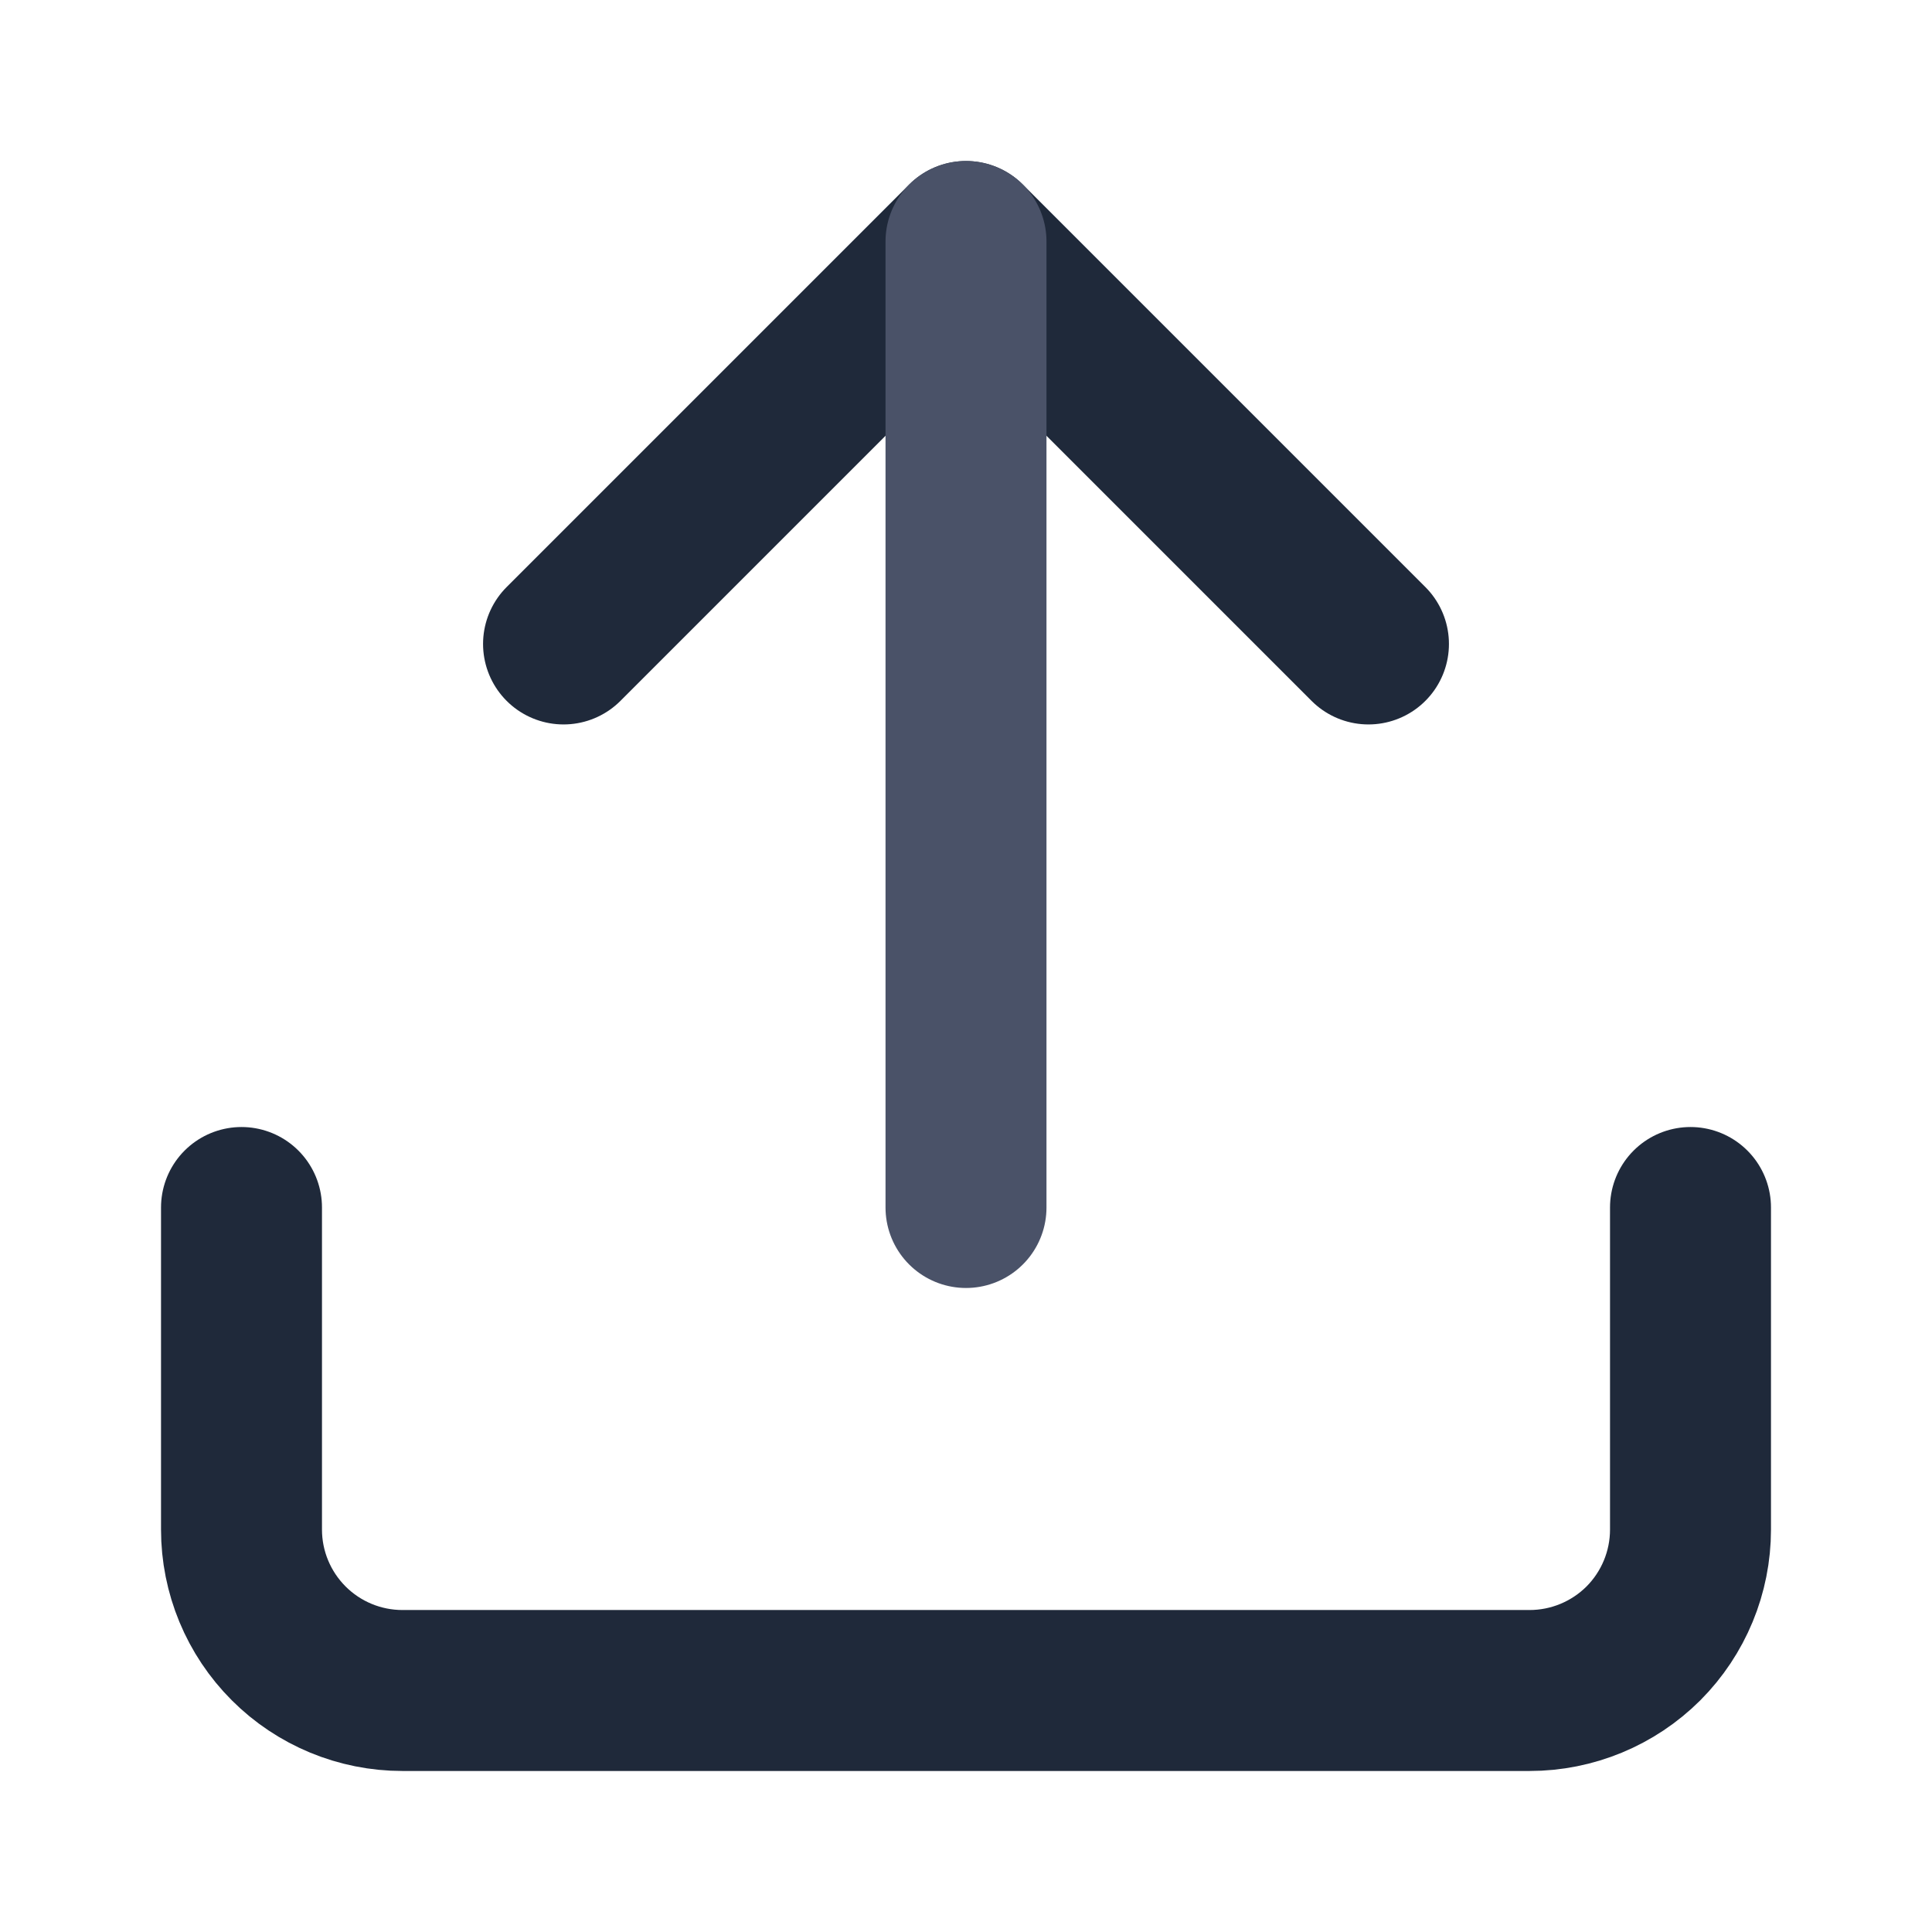
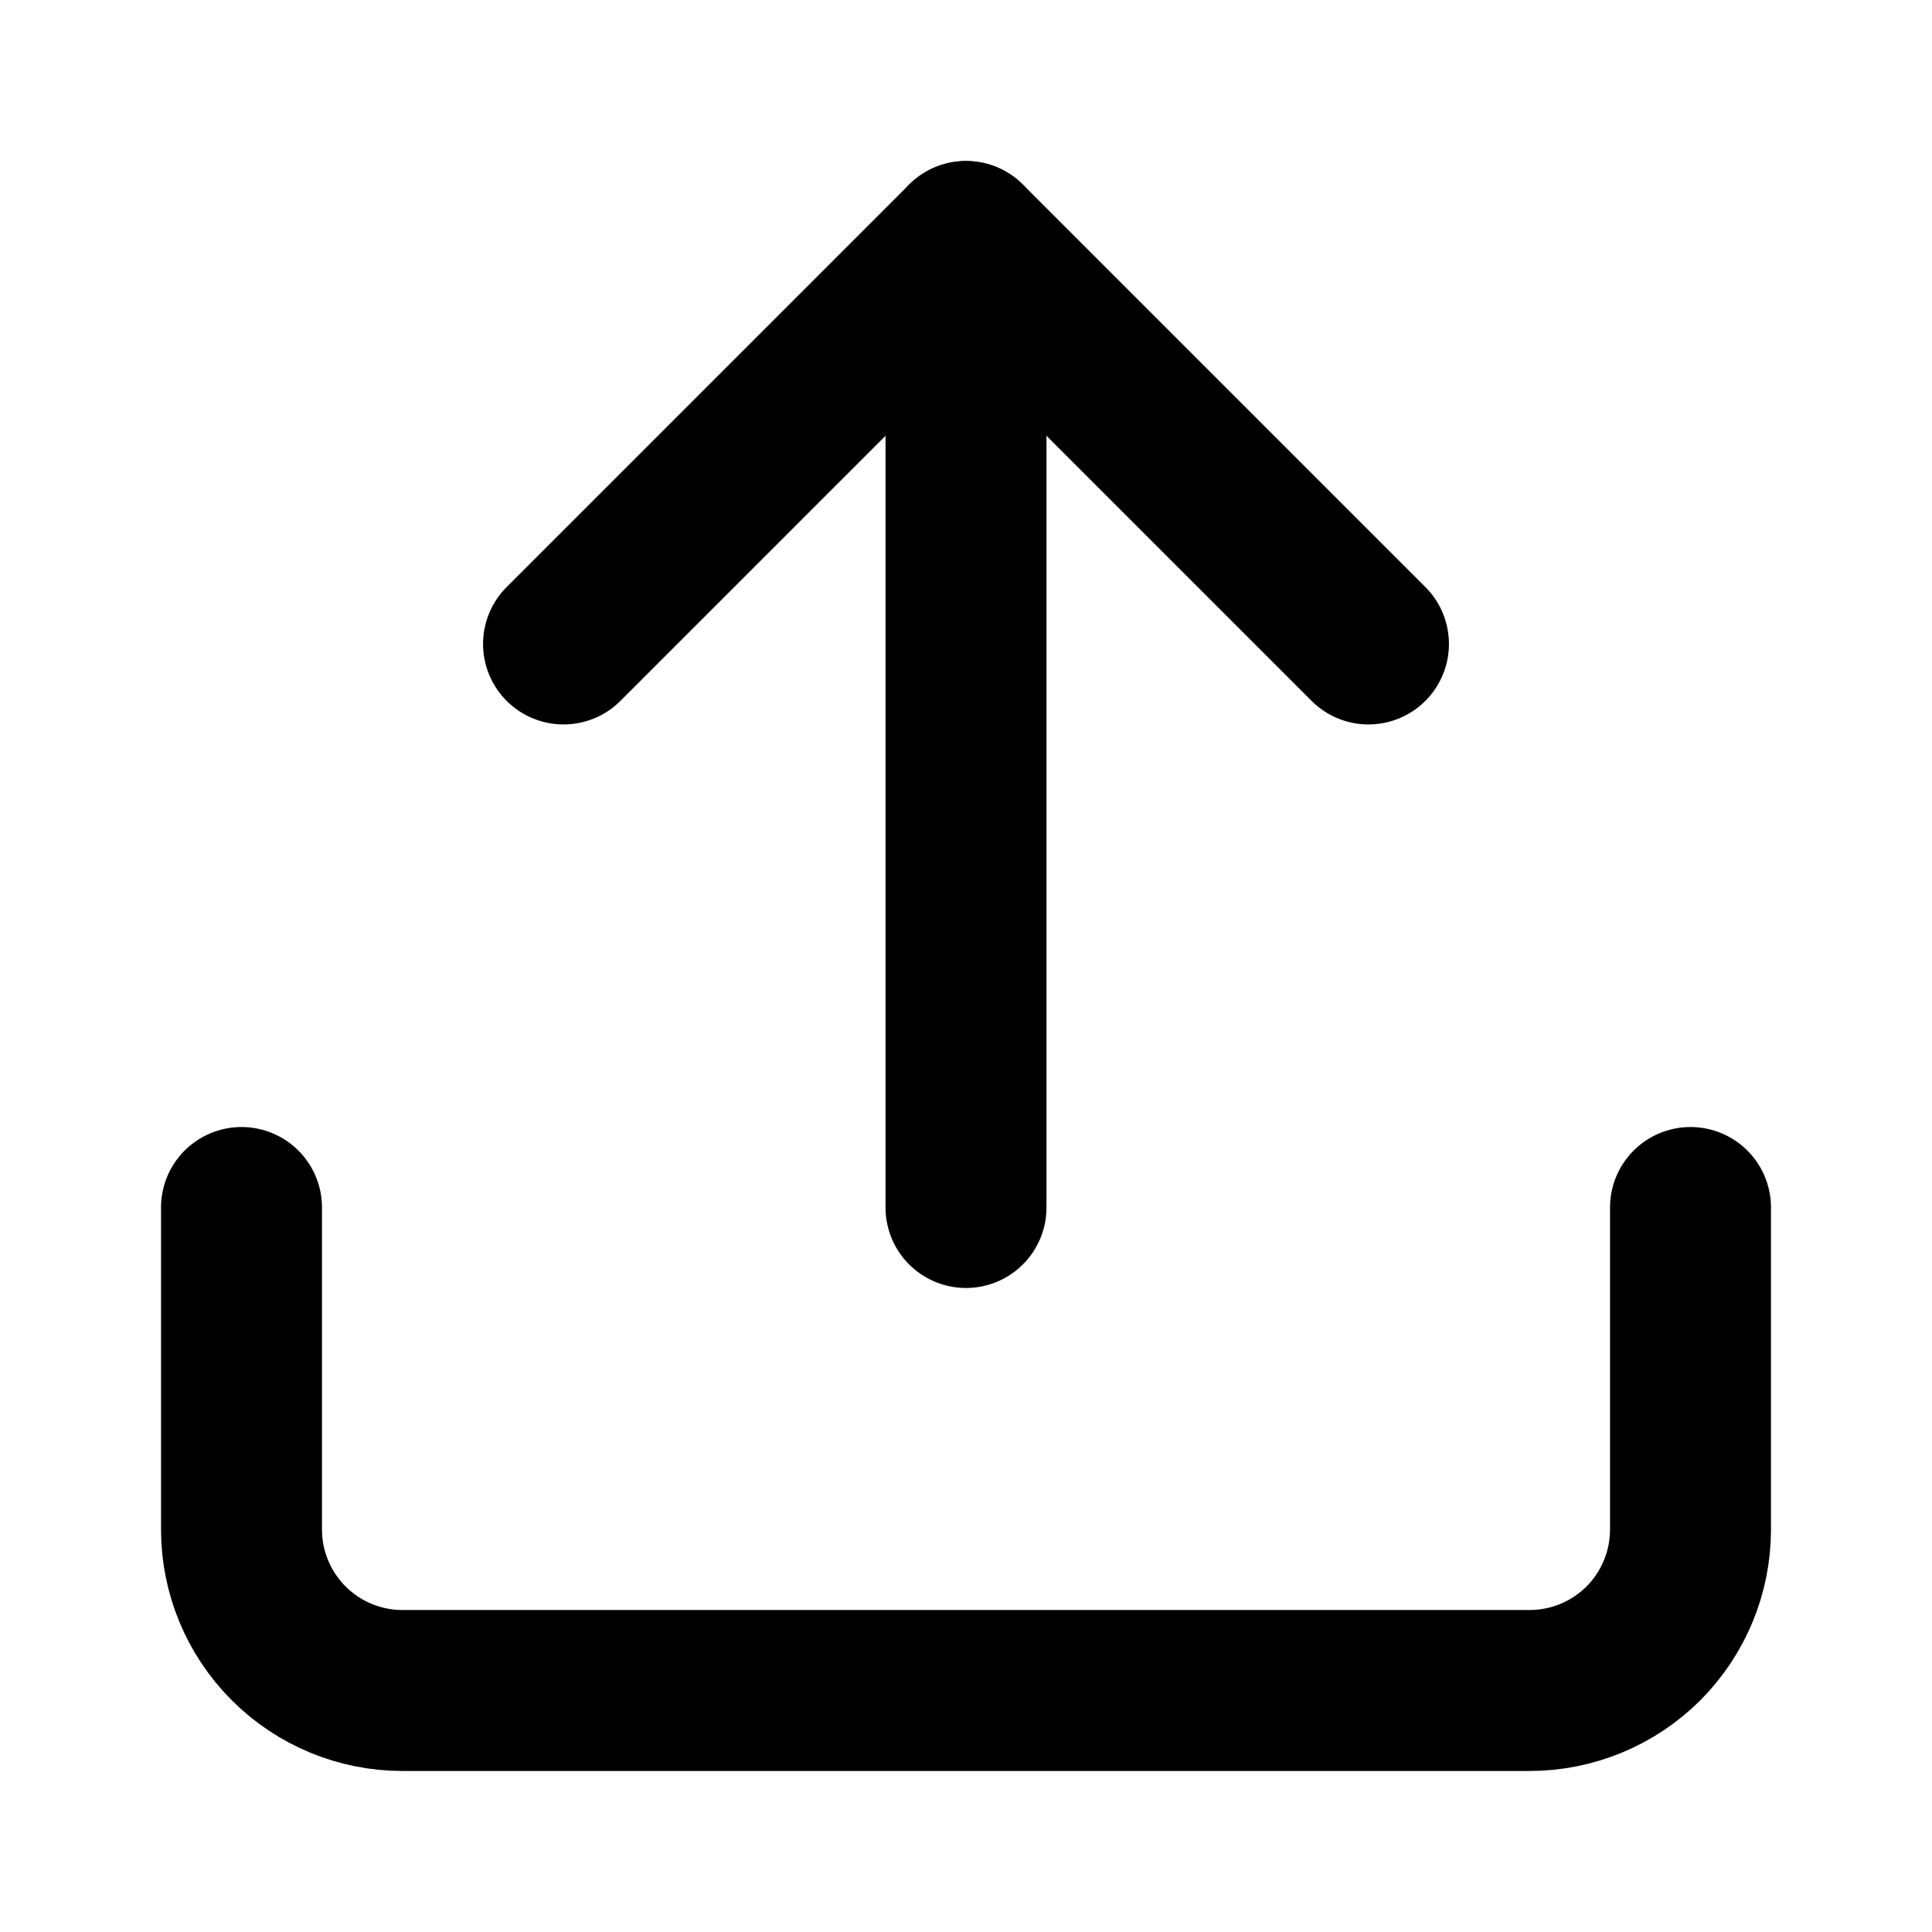
<svg xmlns="http://www.w3.org/2000/svg" width="16" height="16" viewBox="0 0 16 16" fill="none">
-   <path d="M14 10V12.667C14 13.02 13.86 13.359 13.61 13.61C13.359 13.86 13.02 14 12.667 14H3.333C2.98 14 2.641 13.86 2.391 13.61C2.14 13.359 2 13.02 2 12.667V10" stroke="#1F293A" stroke-width="1.333" stroke-linecap="round" stroke-linejoin="round" />
-   <path d="M11.333 5.333L8 2L4.667 5.333" stroke="#1F293A" stroke-width="1.333" stroke-linecap="round" stroke-linejoin="round" />
-   <path d="M8 2V10" stroke="#4A5268" stroke-width="1.333" stroke-linecap="round" stroke-linejoin="round" />
+   <path d="M14 10V12.667C14 13.02 13.86 13.359 13.61 13.61C13.359 13.86 13.02 14 12.667 14H3.333C2.98 14 2.641 13.86 2.391 13.61C2.14 13.359 2 13.02 2 12.667V10" stroke="currentColor" stroke-width="1.333" stroke-linecap="round" stroke-linejoin="round" />
+   <path d="M11.333 5.333L8 2L4.667 5.333" stroke="currentColor" stroke-width="1.333" stroke-linecap="round" stroke-linejoin="round" />
+   <path d="M8 2V10" stroke="currentColor" stroke-width="1.333" stroke-linecap="round" stroke-linejoin="round" />
</svg>
